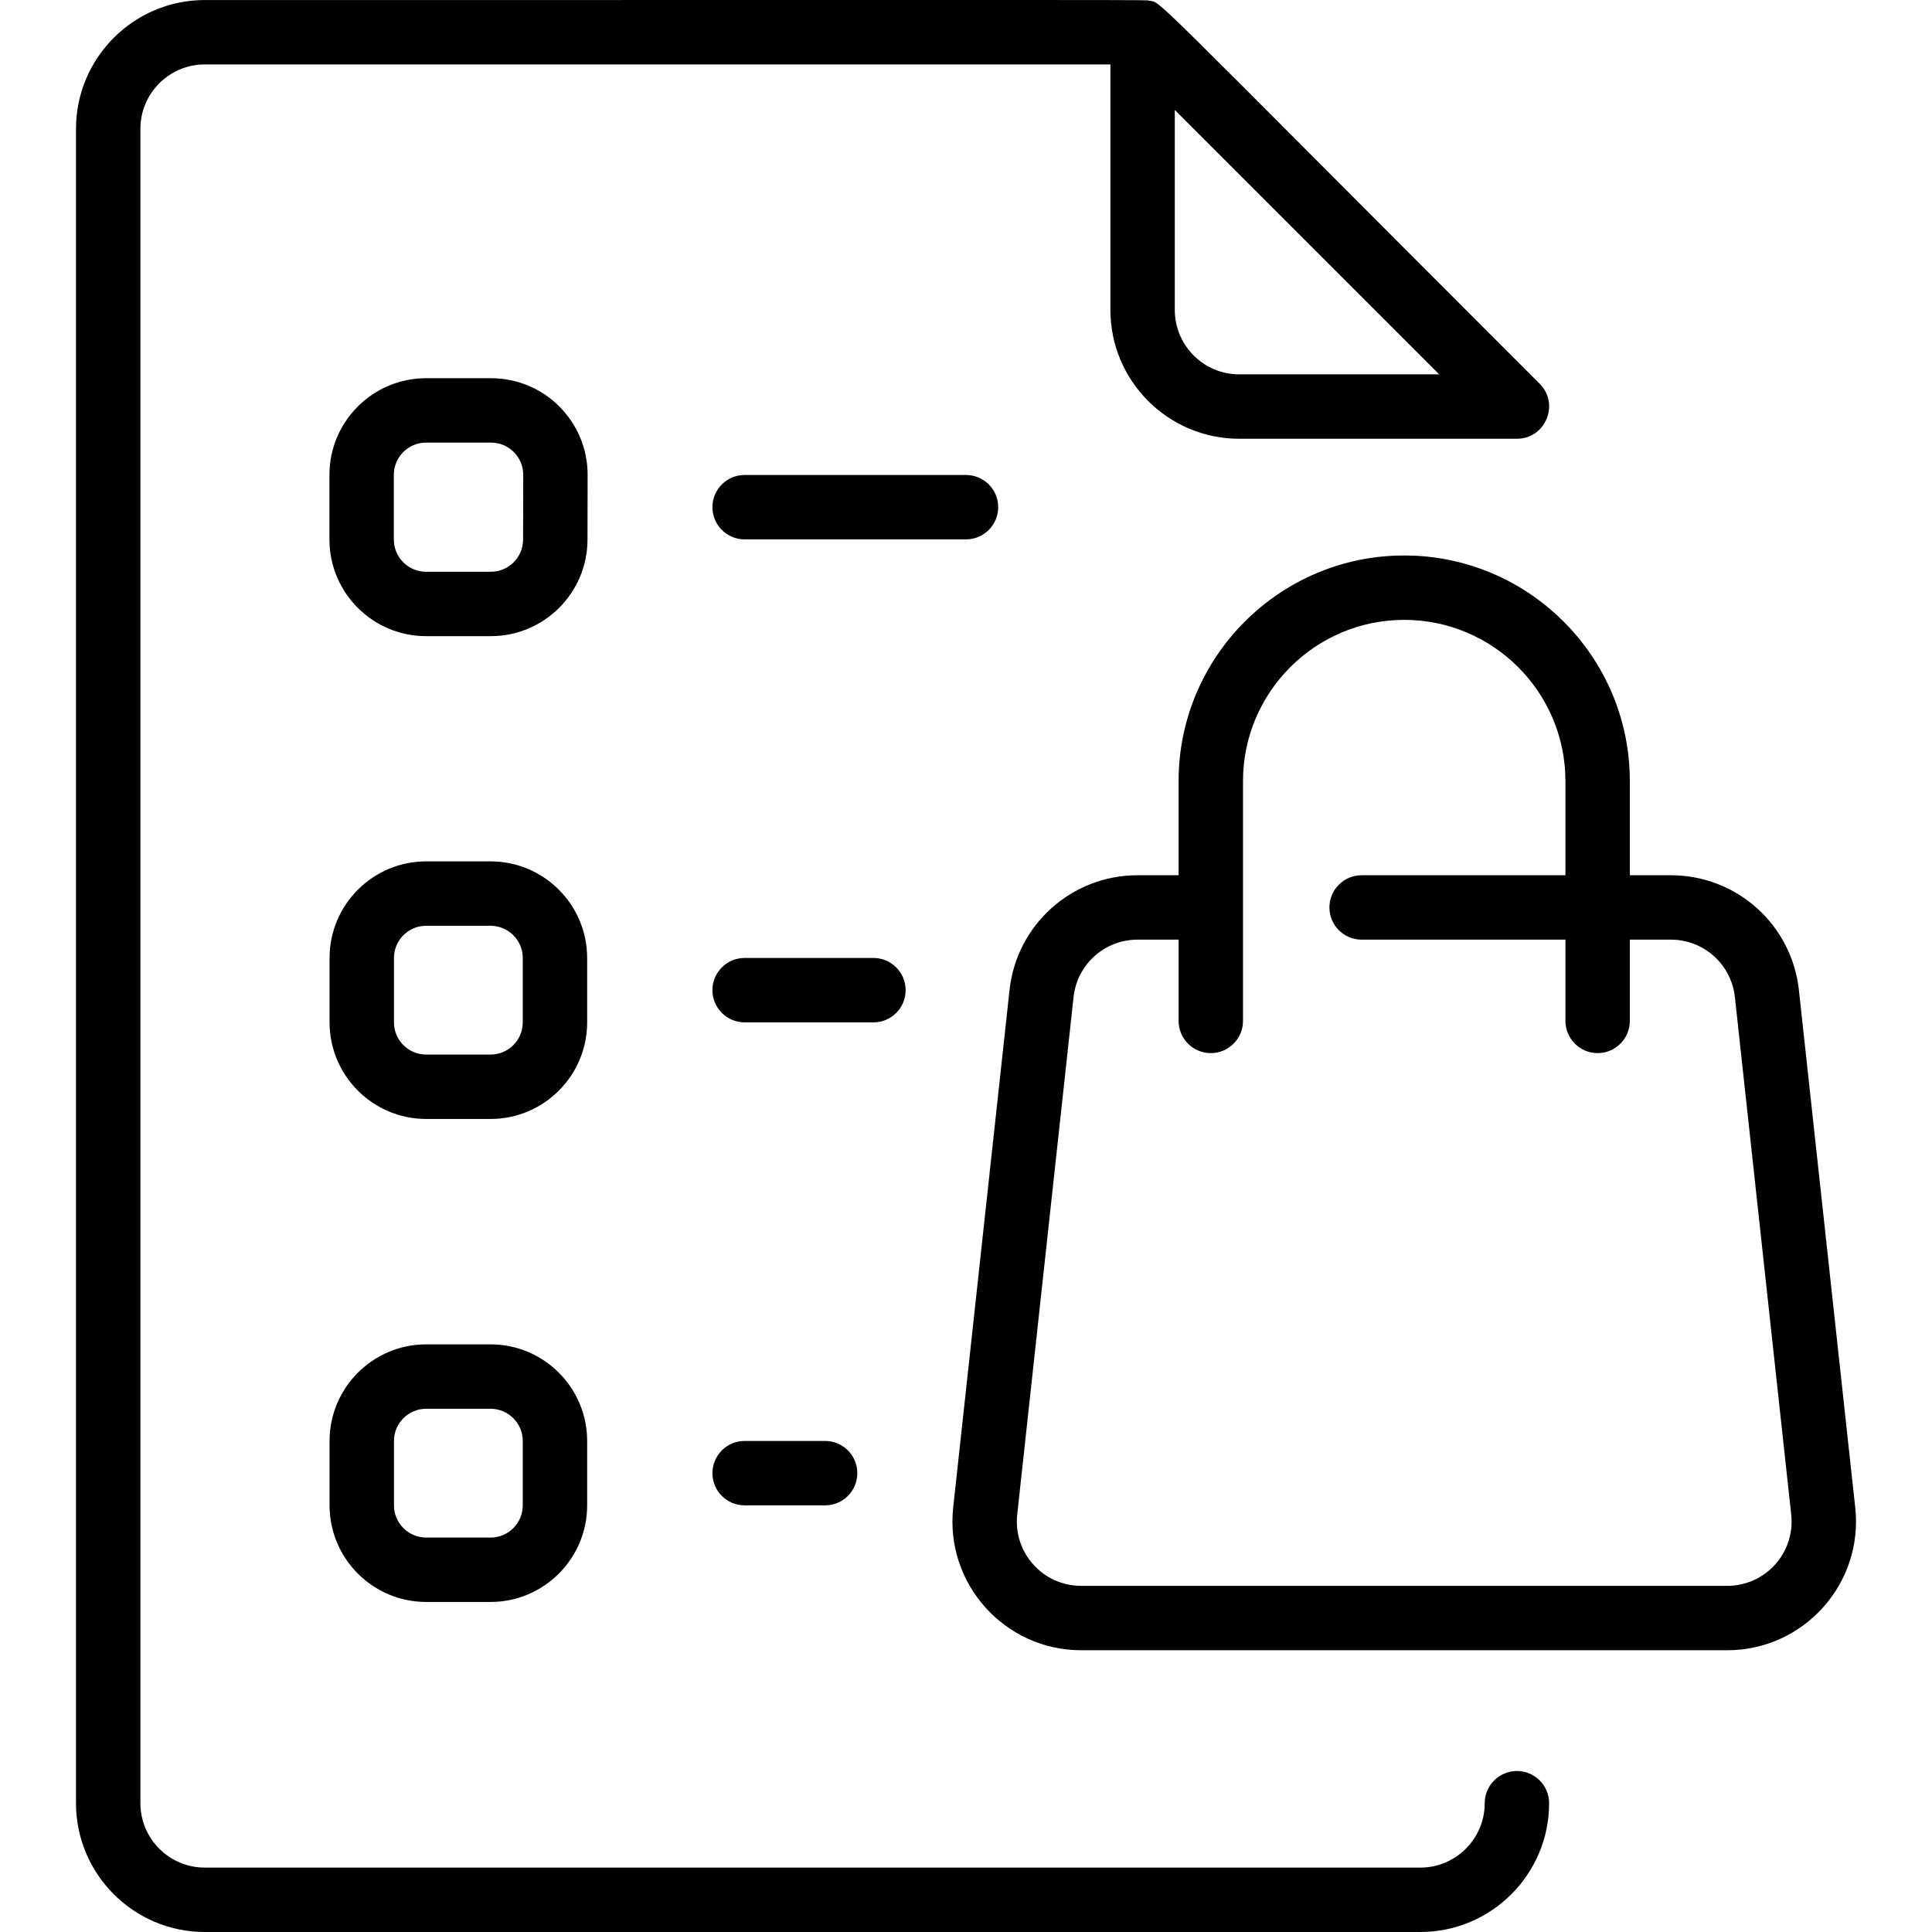
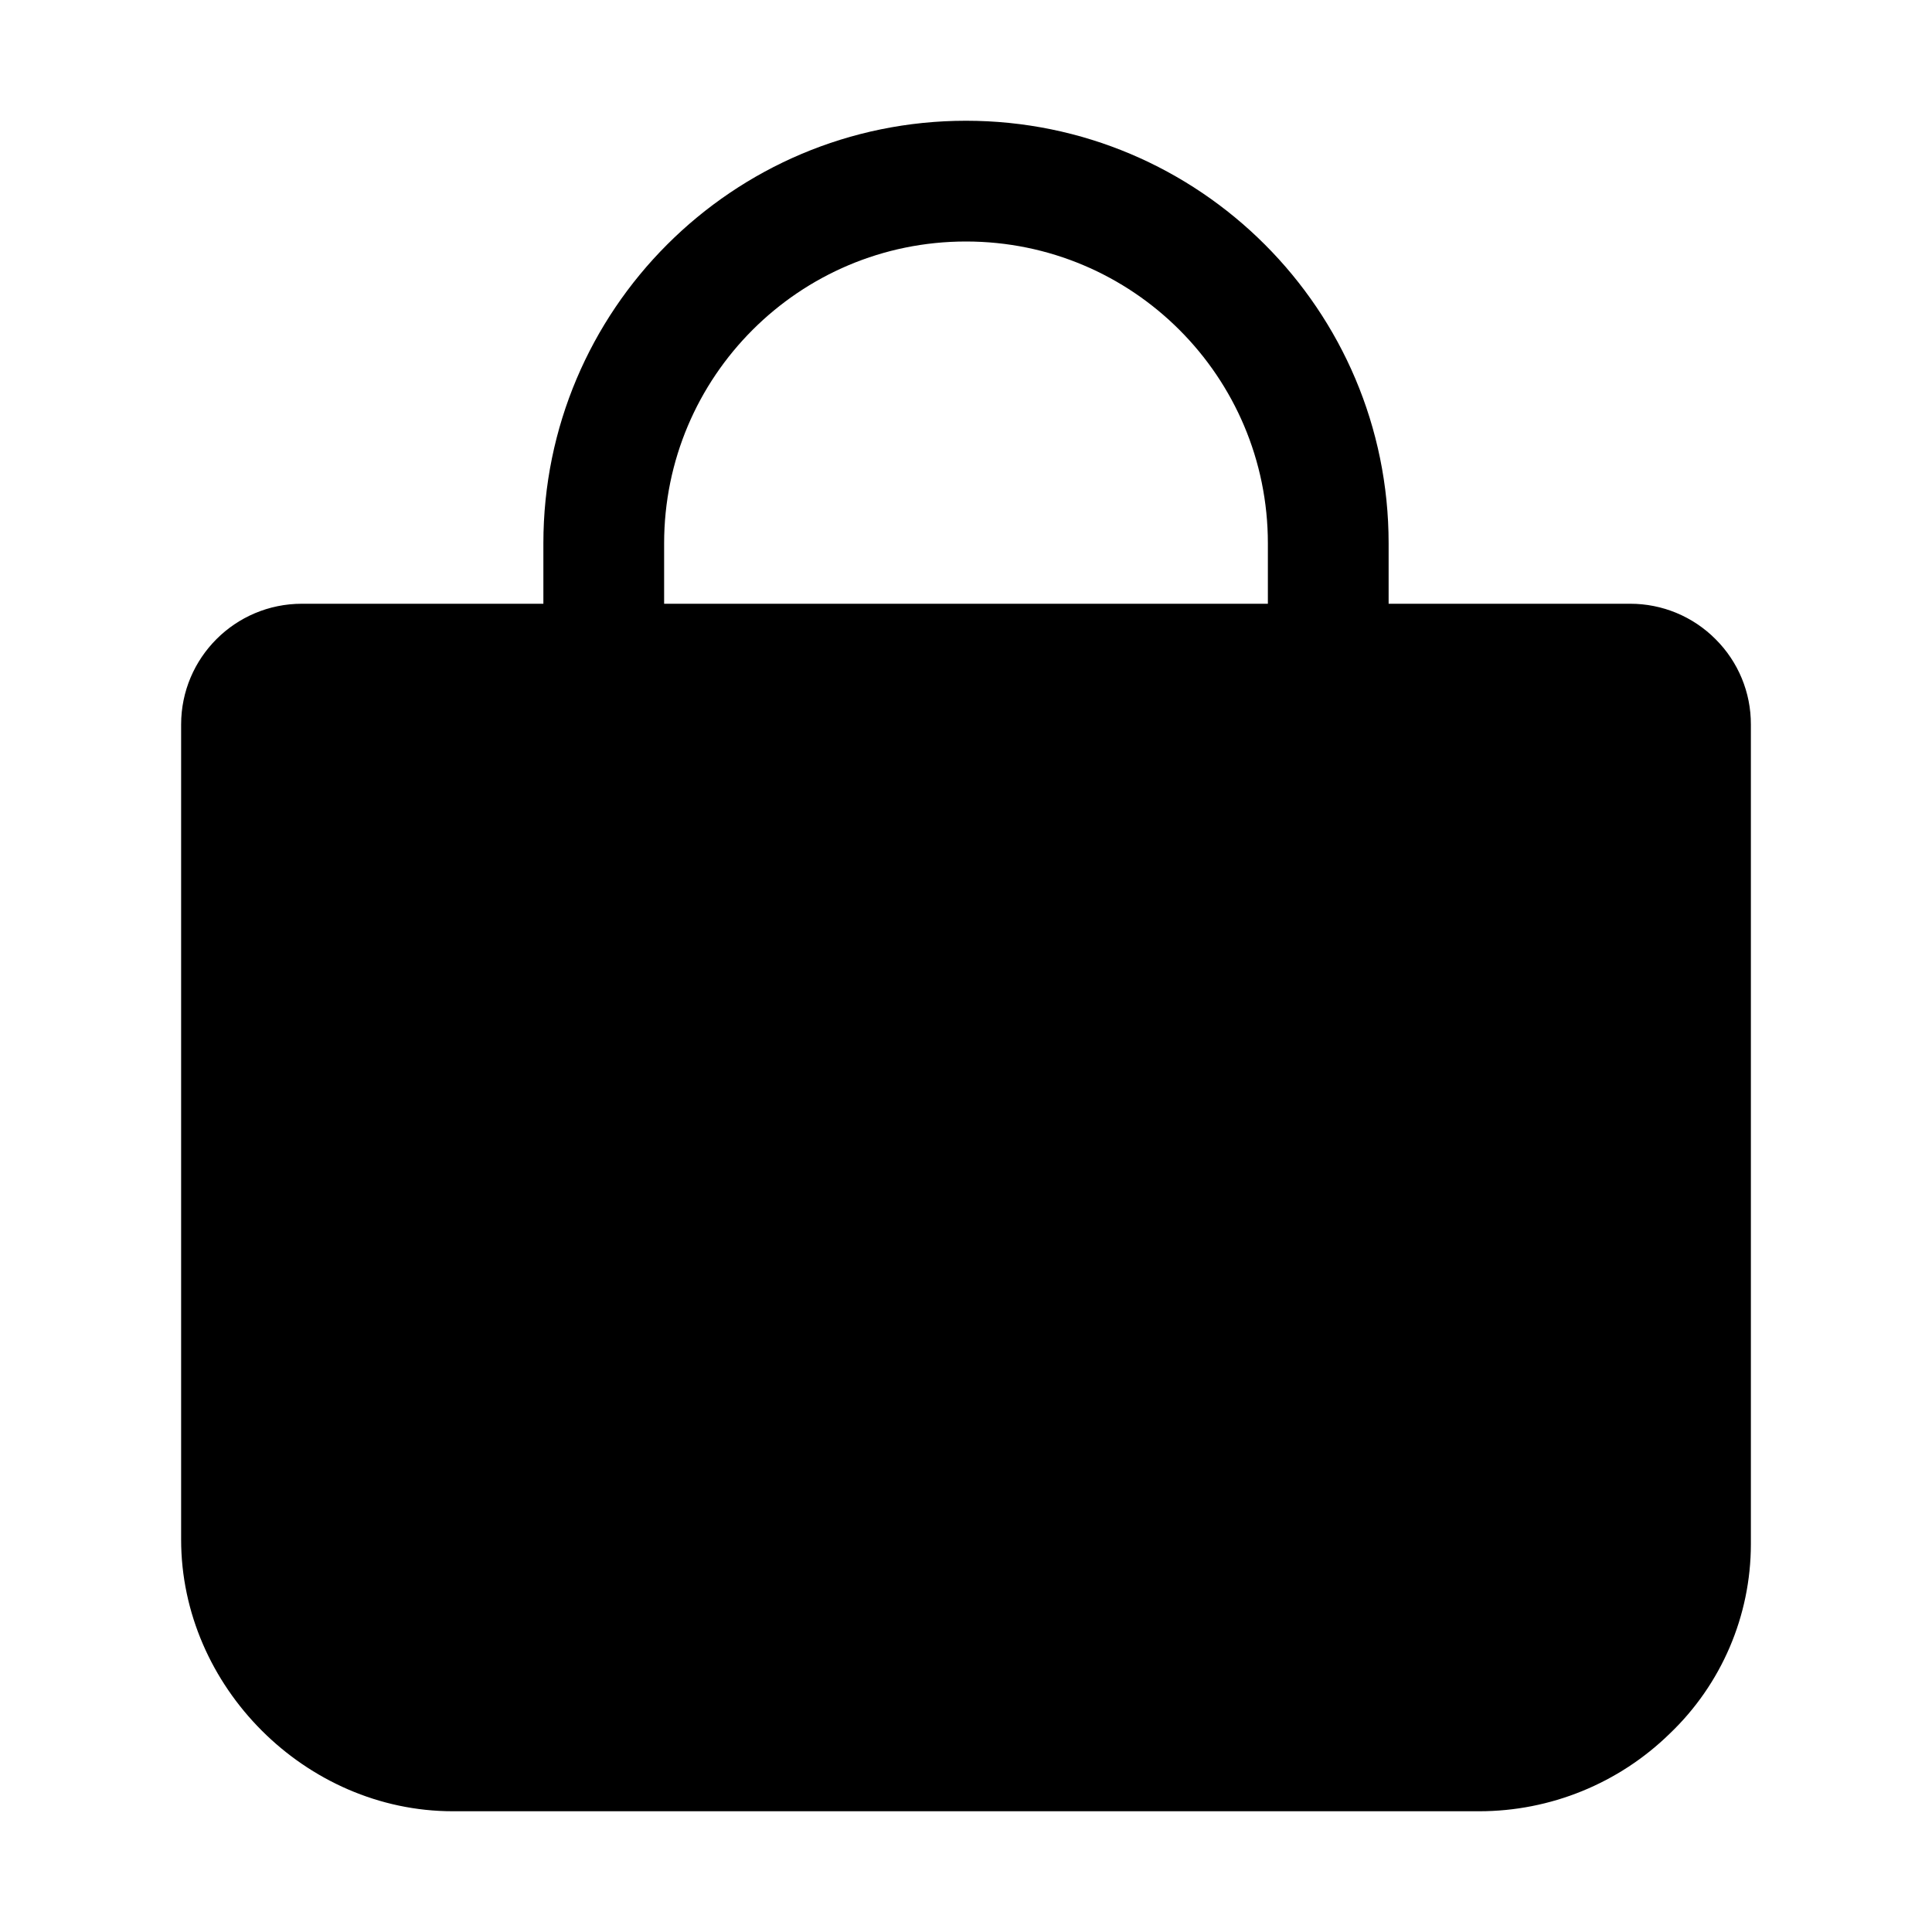
- <svg xmlns="http://www.w3.org/2000/svg" id="Layer_1" enable-background="new 0 0 480.009 480.009" height="512" viewBox="0 0 480.009 480.009" width="512">
-   <path d="m460.936 374.545-13.995-128.552c-1.771-16.268-15.448-28.536-31.813-28.536h-10.195v-23.396c0-30.908-25.146-56.053-56.053-56.053-30.908 0-56.054 25.146-56.054 56.053v23.395h-10.195c-16.364 0-30.041 12.268-31.813 28.537l-13.995 128.552c-2.06 18.924 12.788 35.463 31.813 35.463h160.488c19.004.001 33.875-16.515 31.812-35.463zm-31.811 19.464h-160.488c-9.544 0-16.939-8.258-15.906-17.732l13.995-128.551c.886-8.134 7.724-14.269 15.906-14.269h10.195v20.191c0 4.418 3.582 8 8 8s8-3.582 8-8v-59.586c0-22.085 17.968-40.053 40.054-40.053 22.085 0 40.053 17.968 40.053 40.053v23.395h-50.637c-4.418 0-8 3.582-8 8s3.582 8 8 8h50.637v20.191c0 4.418 3.582 8 8 8s8-3.582 8-8v-20.191h10.195c8.183 0 15.021 6.134 15.906 14.268l13.995 128.551c1.034 9.488-6.374 17.733-15.905 17.733zm-52.244 46c-4.418 0-8 3.582-8 8 0 8.822-7.178 16-16 16h-302c-8.822 0-16-7.178-16-16v-416c0-8.822 7.178-16 16-16h225v61c0 17.645 14.355 32 32 32h69c7.112 0 10.683-8.631 5.657-13.657-100.152-100.152-93.669-94.509-97.092-95.188-1.105-.219 11.636-.155-234.565-.155-17.645 0-32 14.355-32 32v416c0 17.645 14.355 32 32 32h302c17.645 0 32-14.355 32-32 0-4.419-3.582-8-8-8zm-69-347c-8.822 0-16-7.178-16-16v-49.687l65.687 65.687zm-161.885 25.004c.026-13.284-10.715-24.047-24-24.047h-16.146c-13.233 0-24 10.766-24 24v16.085c0 13.234 10.767 24 24 24h16.115c13.209 0 23.976-10.746 24-23.954zm-16.031 16.054c-.008 4.403-3.597 7.984-8 7.984h-16.115c-4.411 0-8-3.589-8-8v-16.085c0-4.411 3.589-8 8-8h16.146c4.429 0 8.008 3.587 8 8.015zm15.916 103.942c0-13.234-10.767-24-24-24h-16c-13.233 0-24 10.766-24 24v16c0 13.234 10.767 24 24 24h16c13.233 0 24-10.766 24-24zm-16 16c0 4.411-3.589 8-8 8h-16c-4.411 0-8-3.589-8-8v-16c0-4.411 3.589-8 8-8h16c4.411 0 8 3.589 8 8zm-8 80h-16c-13.233 0-24 10.766-24 24v16c0 13.234 10.767 24 24 24h16c13.233 0 24-10.766 24-24v-16c0-13.234-10.767-24-24-24zm8 40c0 4.411-3.589 8-8 8h-16c-4.411 0-8-3.589-8-8v-16c0-4.411 3.589-8 8-8h16c4.411 0 8 3.589 8 8zm110.123-240h-55c-4.418 0-8-3.582-8-8s3.582-8 8-8h55c4.418 0 8 3.582 8 8s-3.582 8-8 8zm-23 120h-32c-4.418 0-8-3.582-8-8s3.582-8 8-8h32c4.418 0 8 3.582 8 8s-3.582 8-8 8zm-12 104c4.418 0 8 3.582 8 8s-3.582 8-8 8h-20c-4.418 0-8-3.582-8-8s3.582-8 8-8z" />
+ <svg xmlns="http://www.w3.org/2000/svg" class="ionicon" viewBox="0 0 512 512">
+   <path d="M454.65 169.4A31.82 31.82 0 00432 160h-64v-16a112 112 0 00-224 0v16H80a32 32 0 00-32 32v216c0 39 33 72 72 72h272a72.22 72.22 0 0050.48-20.55 69.48 69.48 0 0021.52-50.2V192a31.75 31.75 0 00-9.35-22.6zM176 144a80 80 0 01160 0v16H176z" />
</svg>
